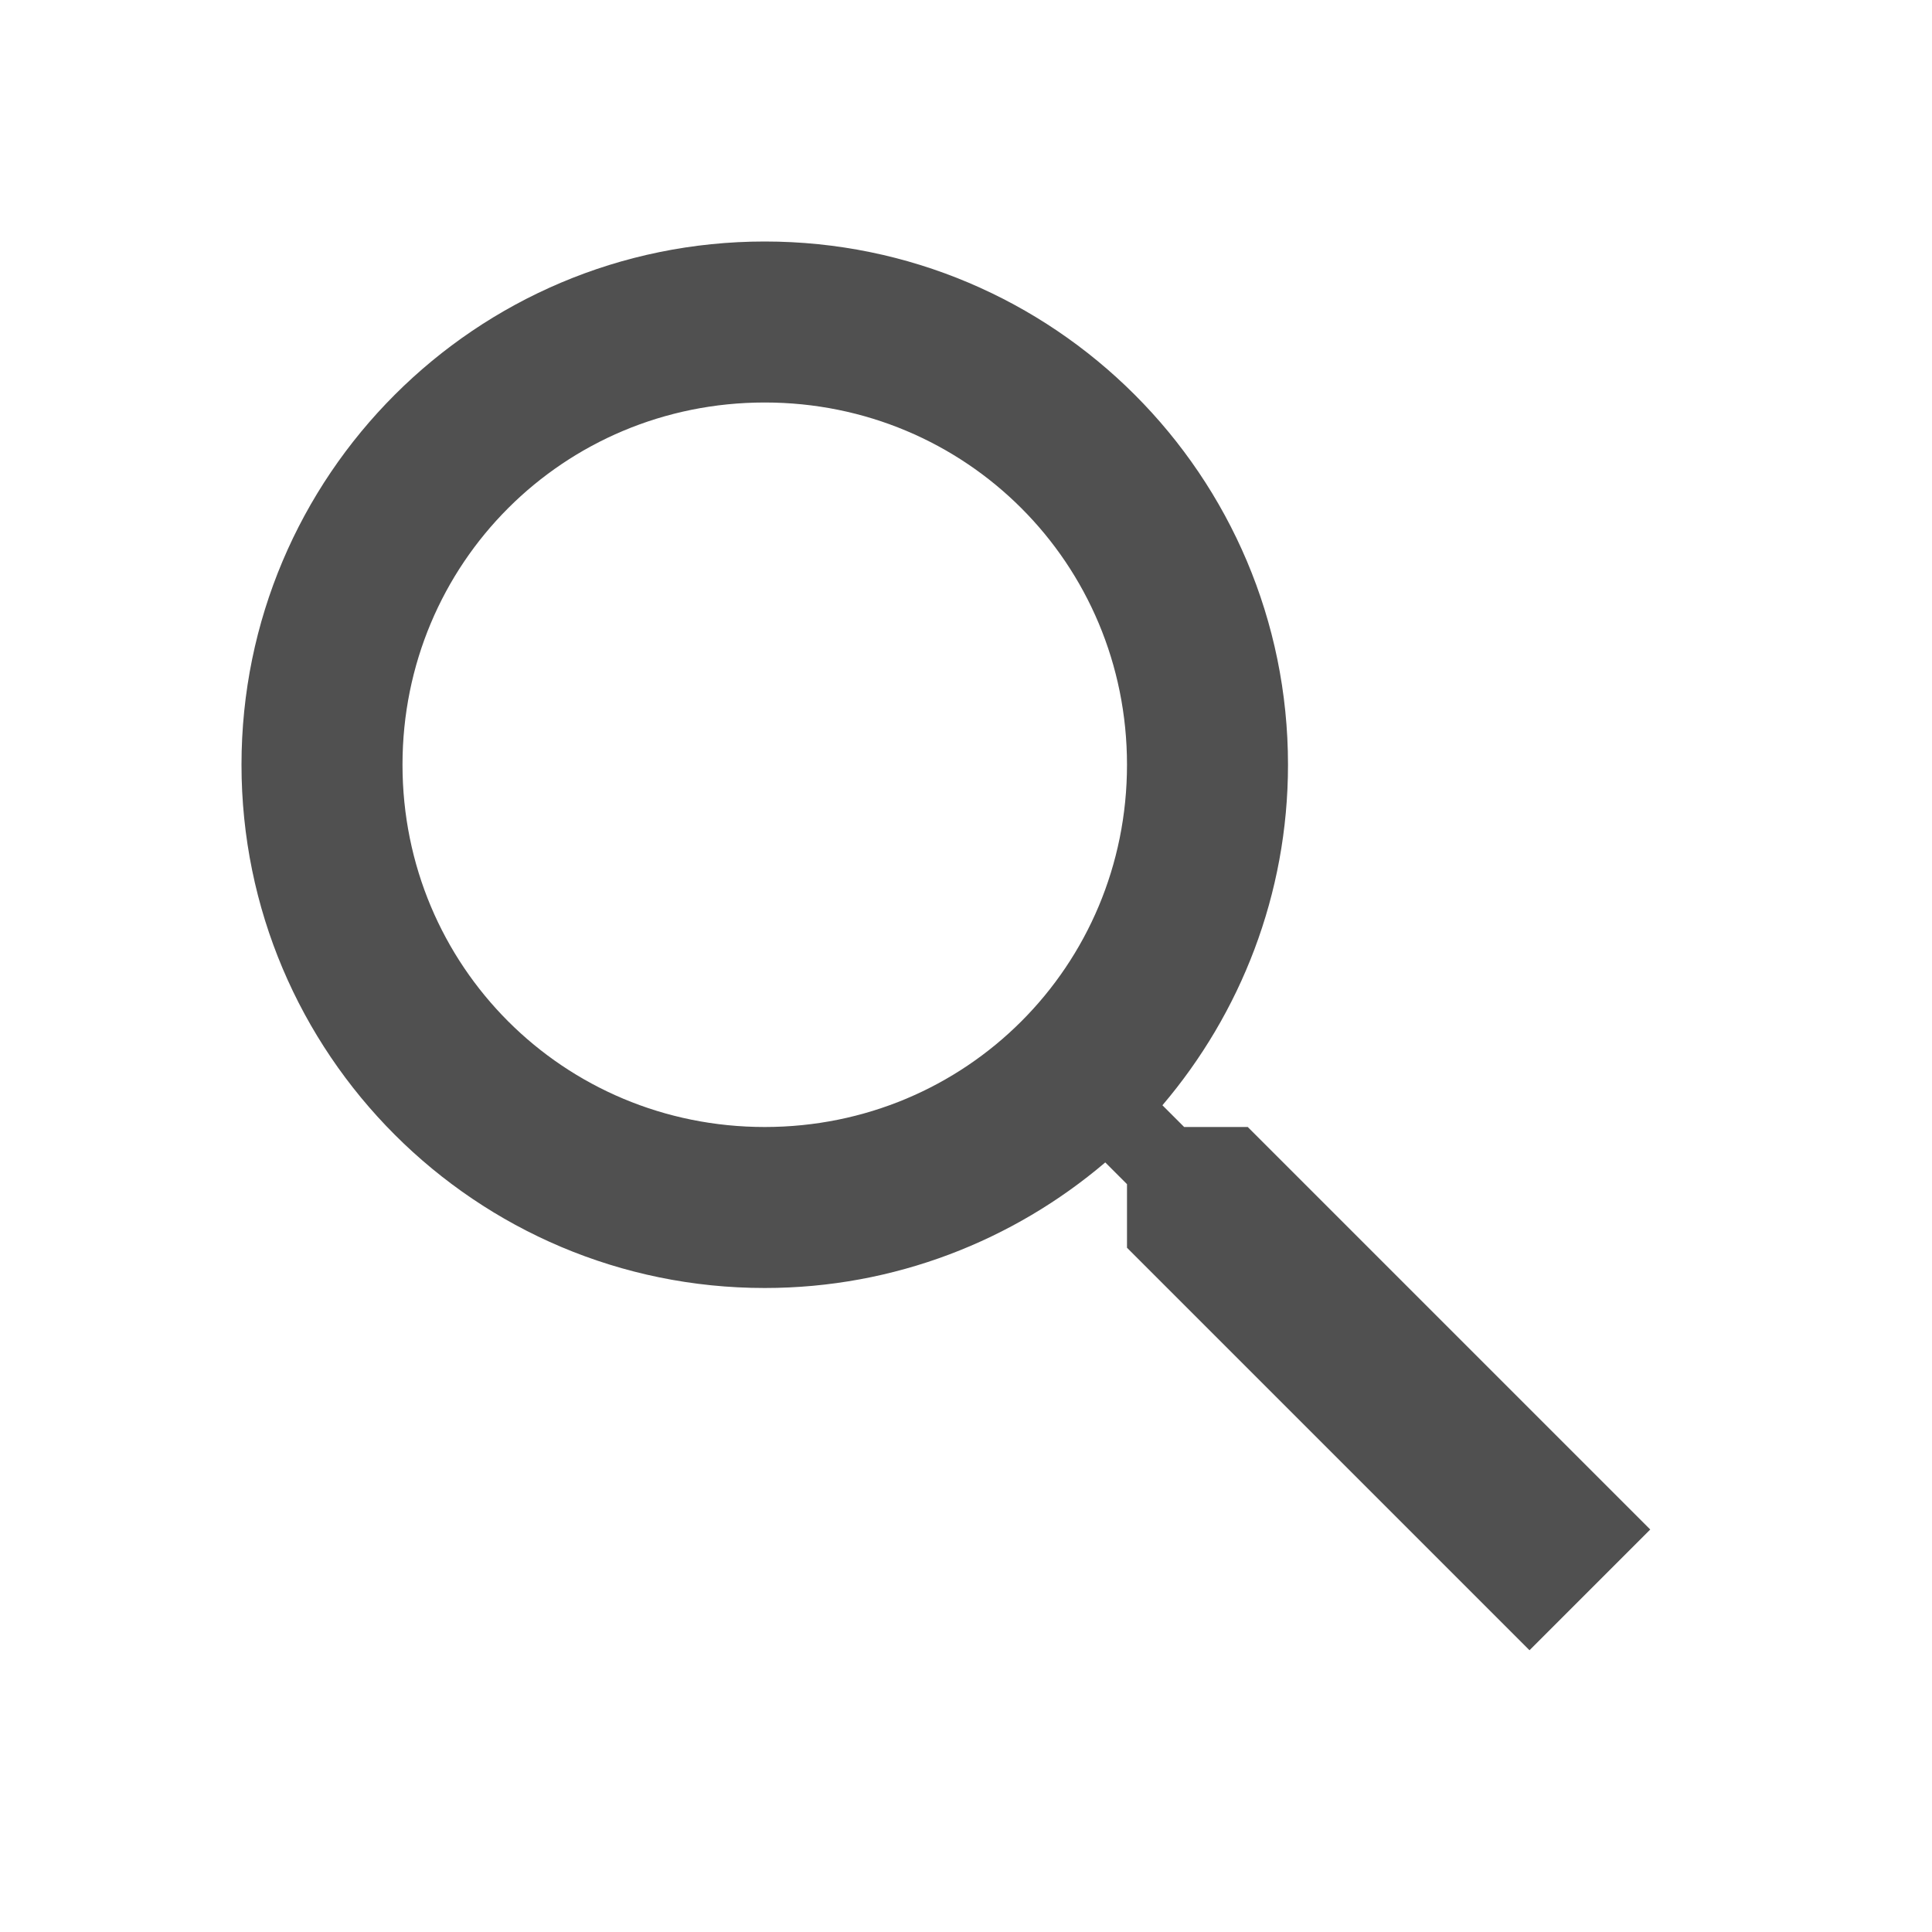
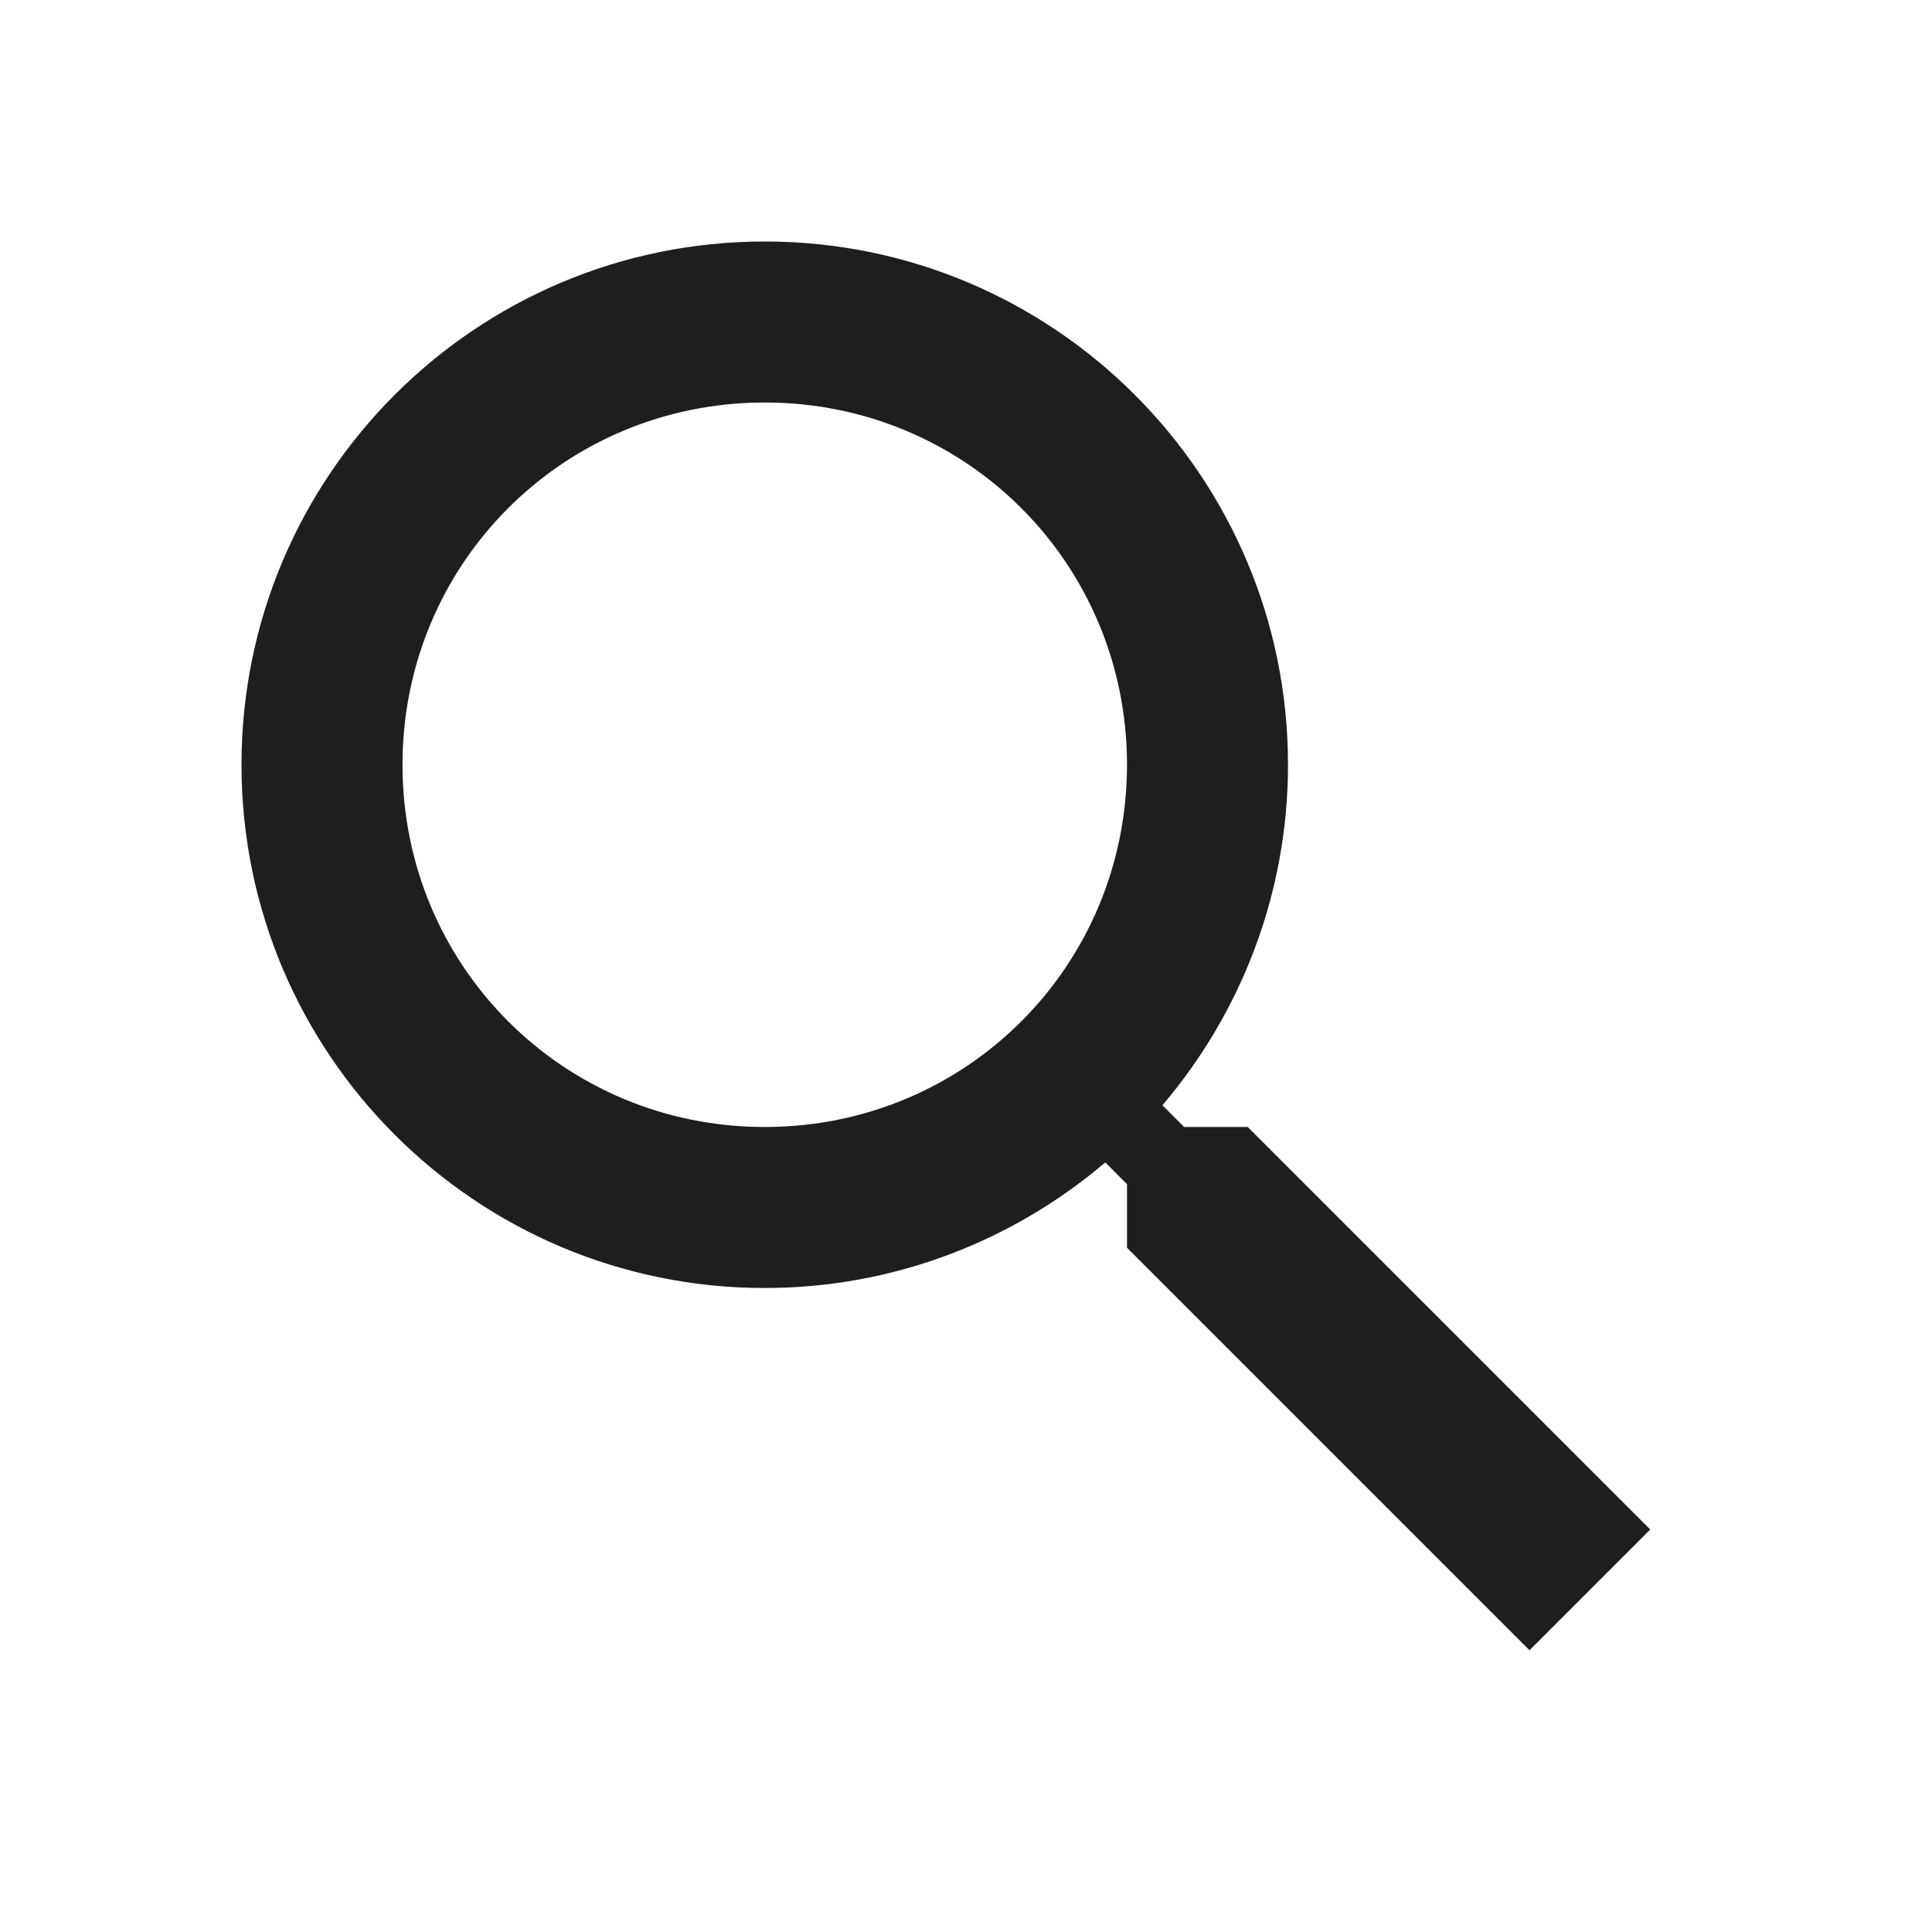
- <svg xmlns="http://www.w3.org/2000/svg" viewBox="0 0 24 24" fill="rgb(80, 80, 80)">
+ <svg xmlns="http://www.w3.org/2000/svg" viewBox="0 0 24 24" fill="rgb(30, 30, 30)">
  <path d="M9.5,3A6.5,6.5 0 0,1 16,9.5C16,11.11 15.41,12.59 14.44,13.73L14.71,14H15.5L20.5,19L19,20.5L14,15.5V14.71L13.73,14.44C12.59,15.41 11.11,16 9.5,16A6.5,6.5 0 0,1 3,9.5A6.5,6.5 0 0,1 9.5,3M9.5,5C7,5 5,7 5,9.5C5,12 7,14 9.5,14C12,14 14,12 14,9.5C14,7 12,5 9.5,5Z" />
</svg>
